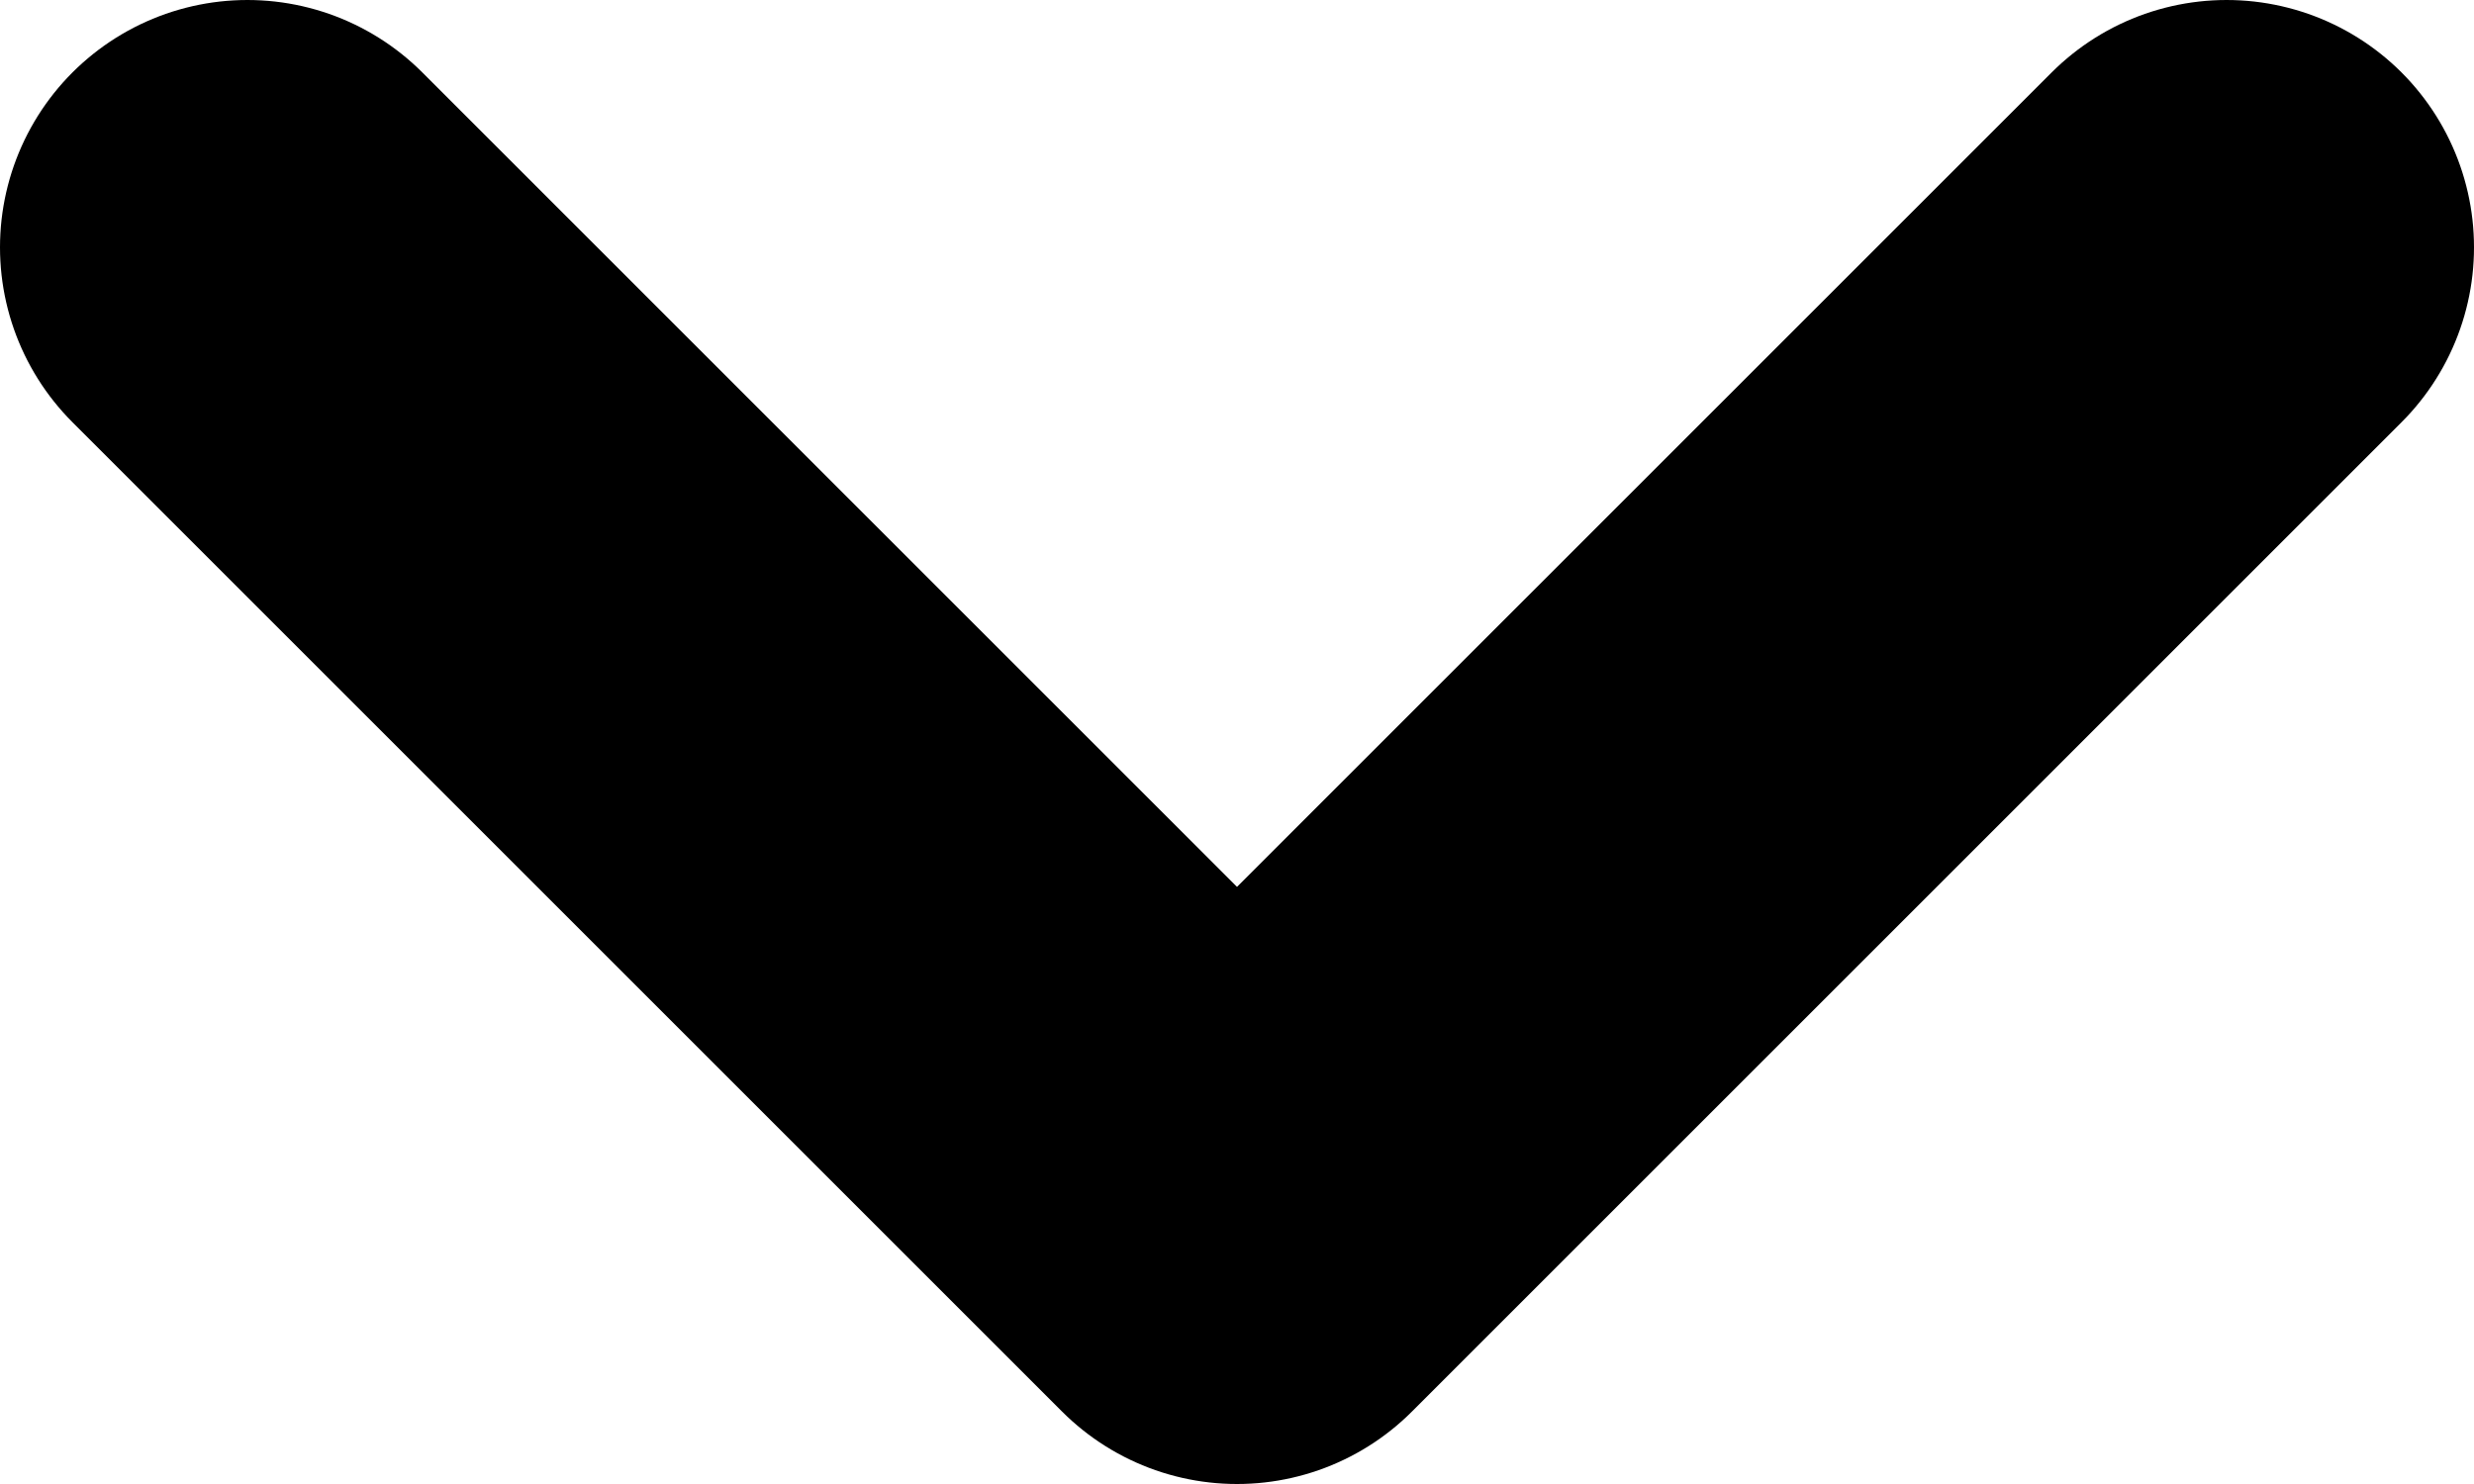
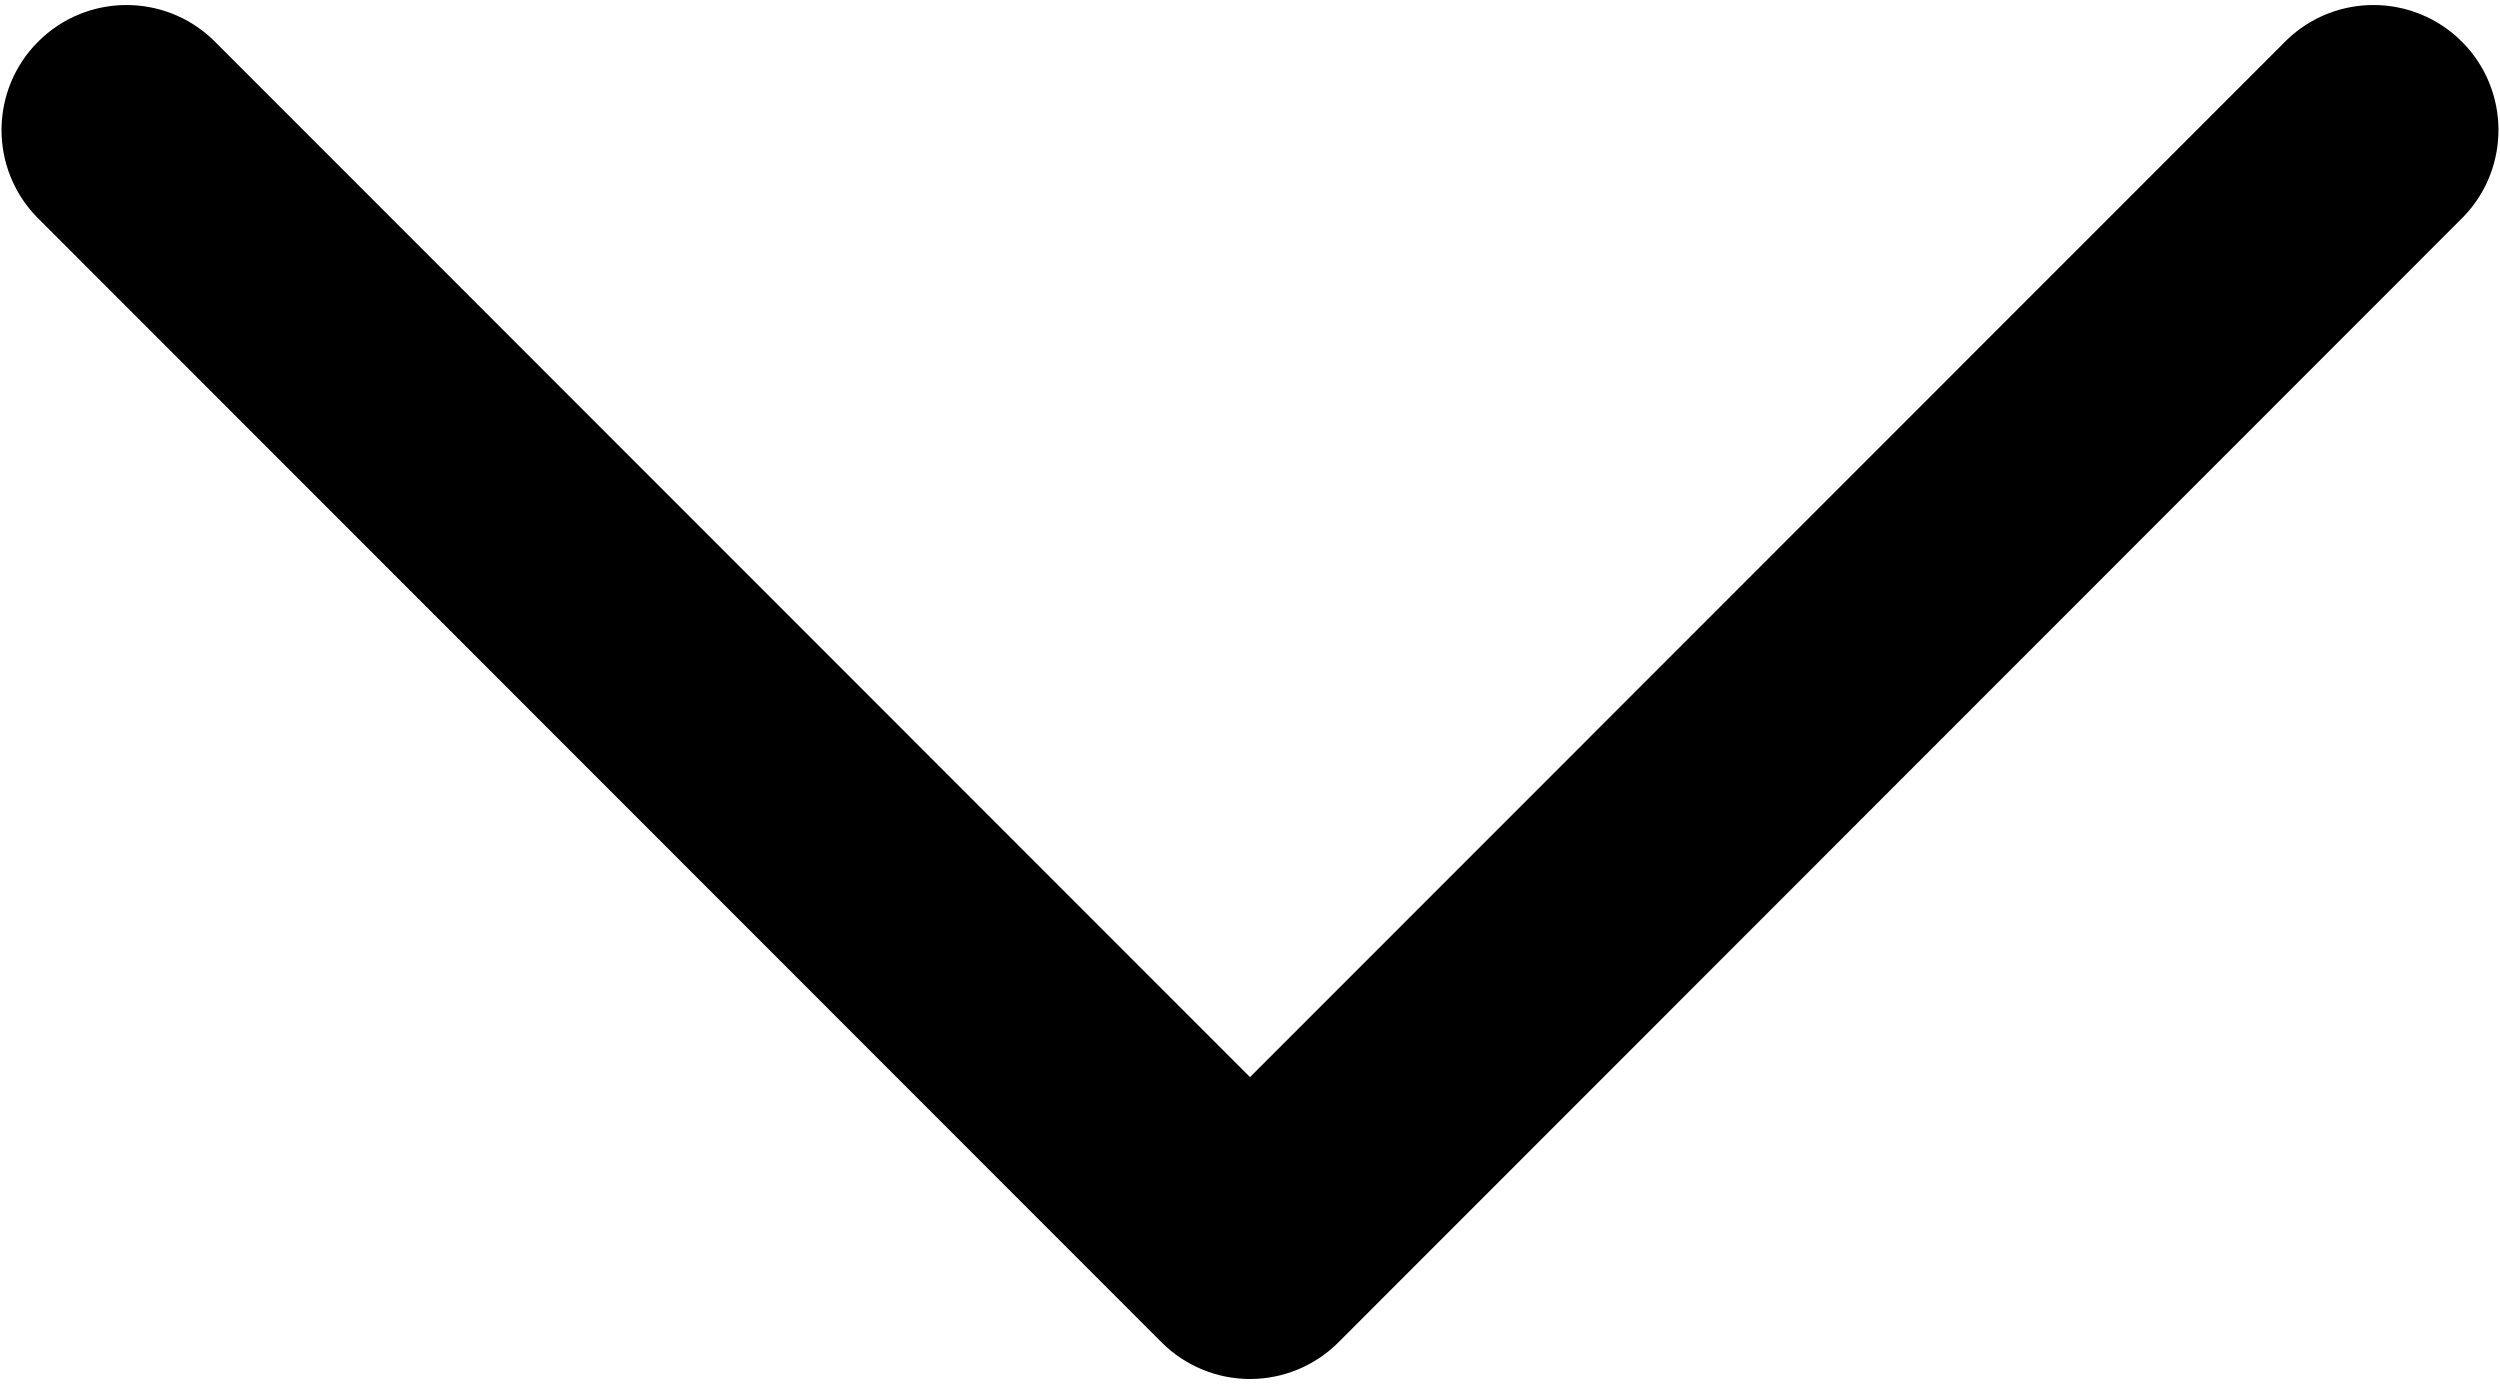
- <svg xmlns="http://www.w3.org/2000/svg" viewBox="0 0 10 6" width="10" height="6" fill="none">
-   <path stroke="currentColor" stroke-linecap="round" stroke-linejoin="round" stroke-width="2" d="M1 1l4 4 4-4" />
+ <svg xmlns="http://www.w3.org/2000/svg" viewBox="2 6.47 20 11.07" width="20" height="11.07">
+   <path fill="currentColor" d="M12 17.502a1 1 0 0 1-.707-.293l-9-9.004a1 1 0 0 1 1.414-1.414L12 15.087l8.293-8.296a1 1 0 0 1 1.414 1.414l-9 9.004a1 1 0 0 1-.707.293Z" />
</svg>
